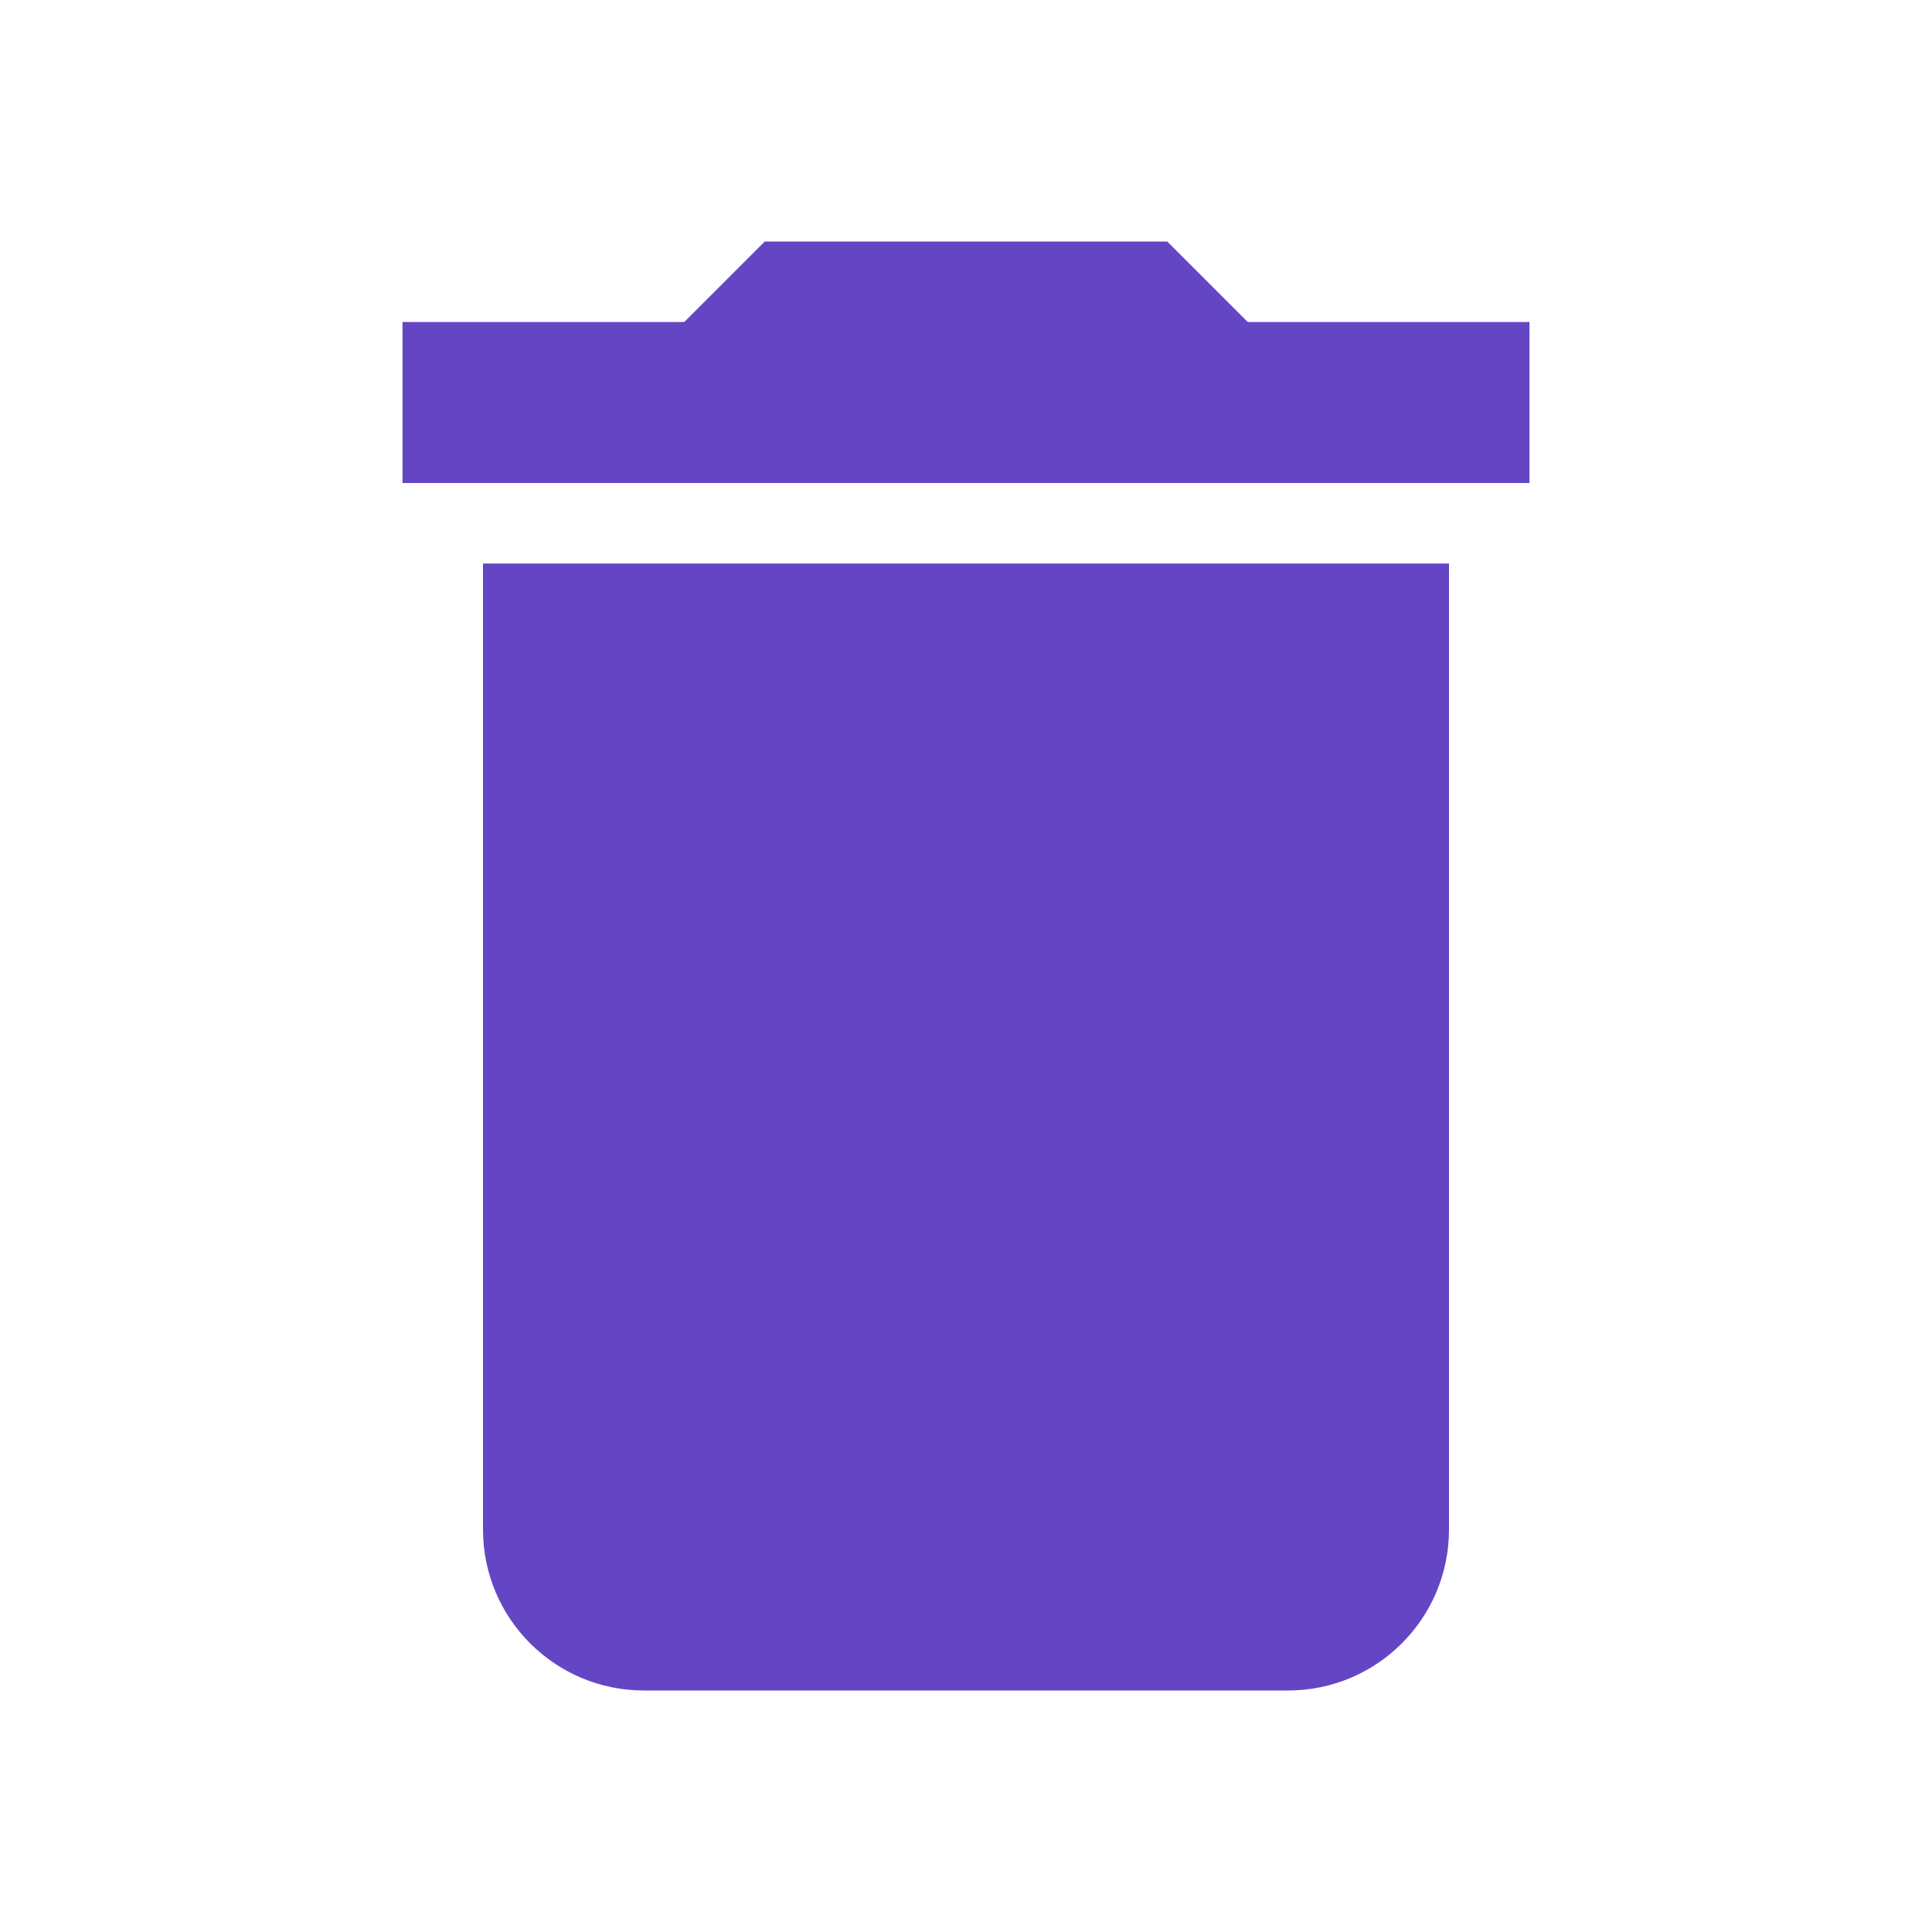
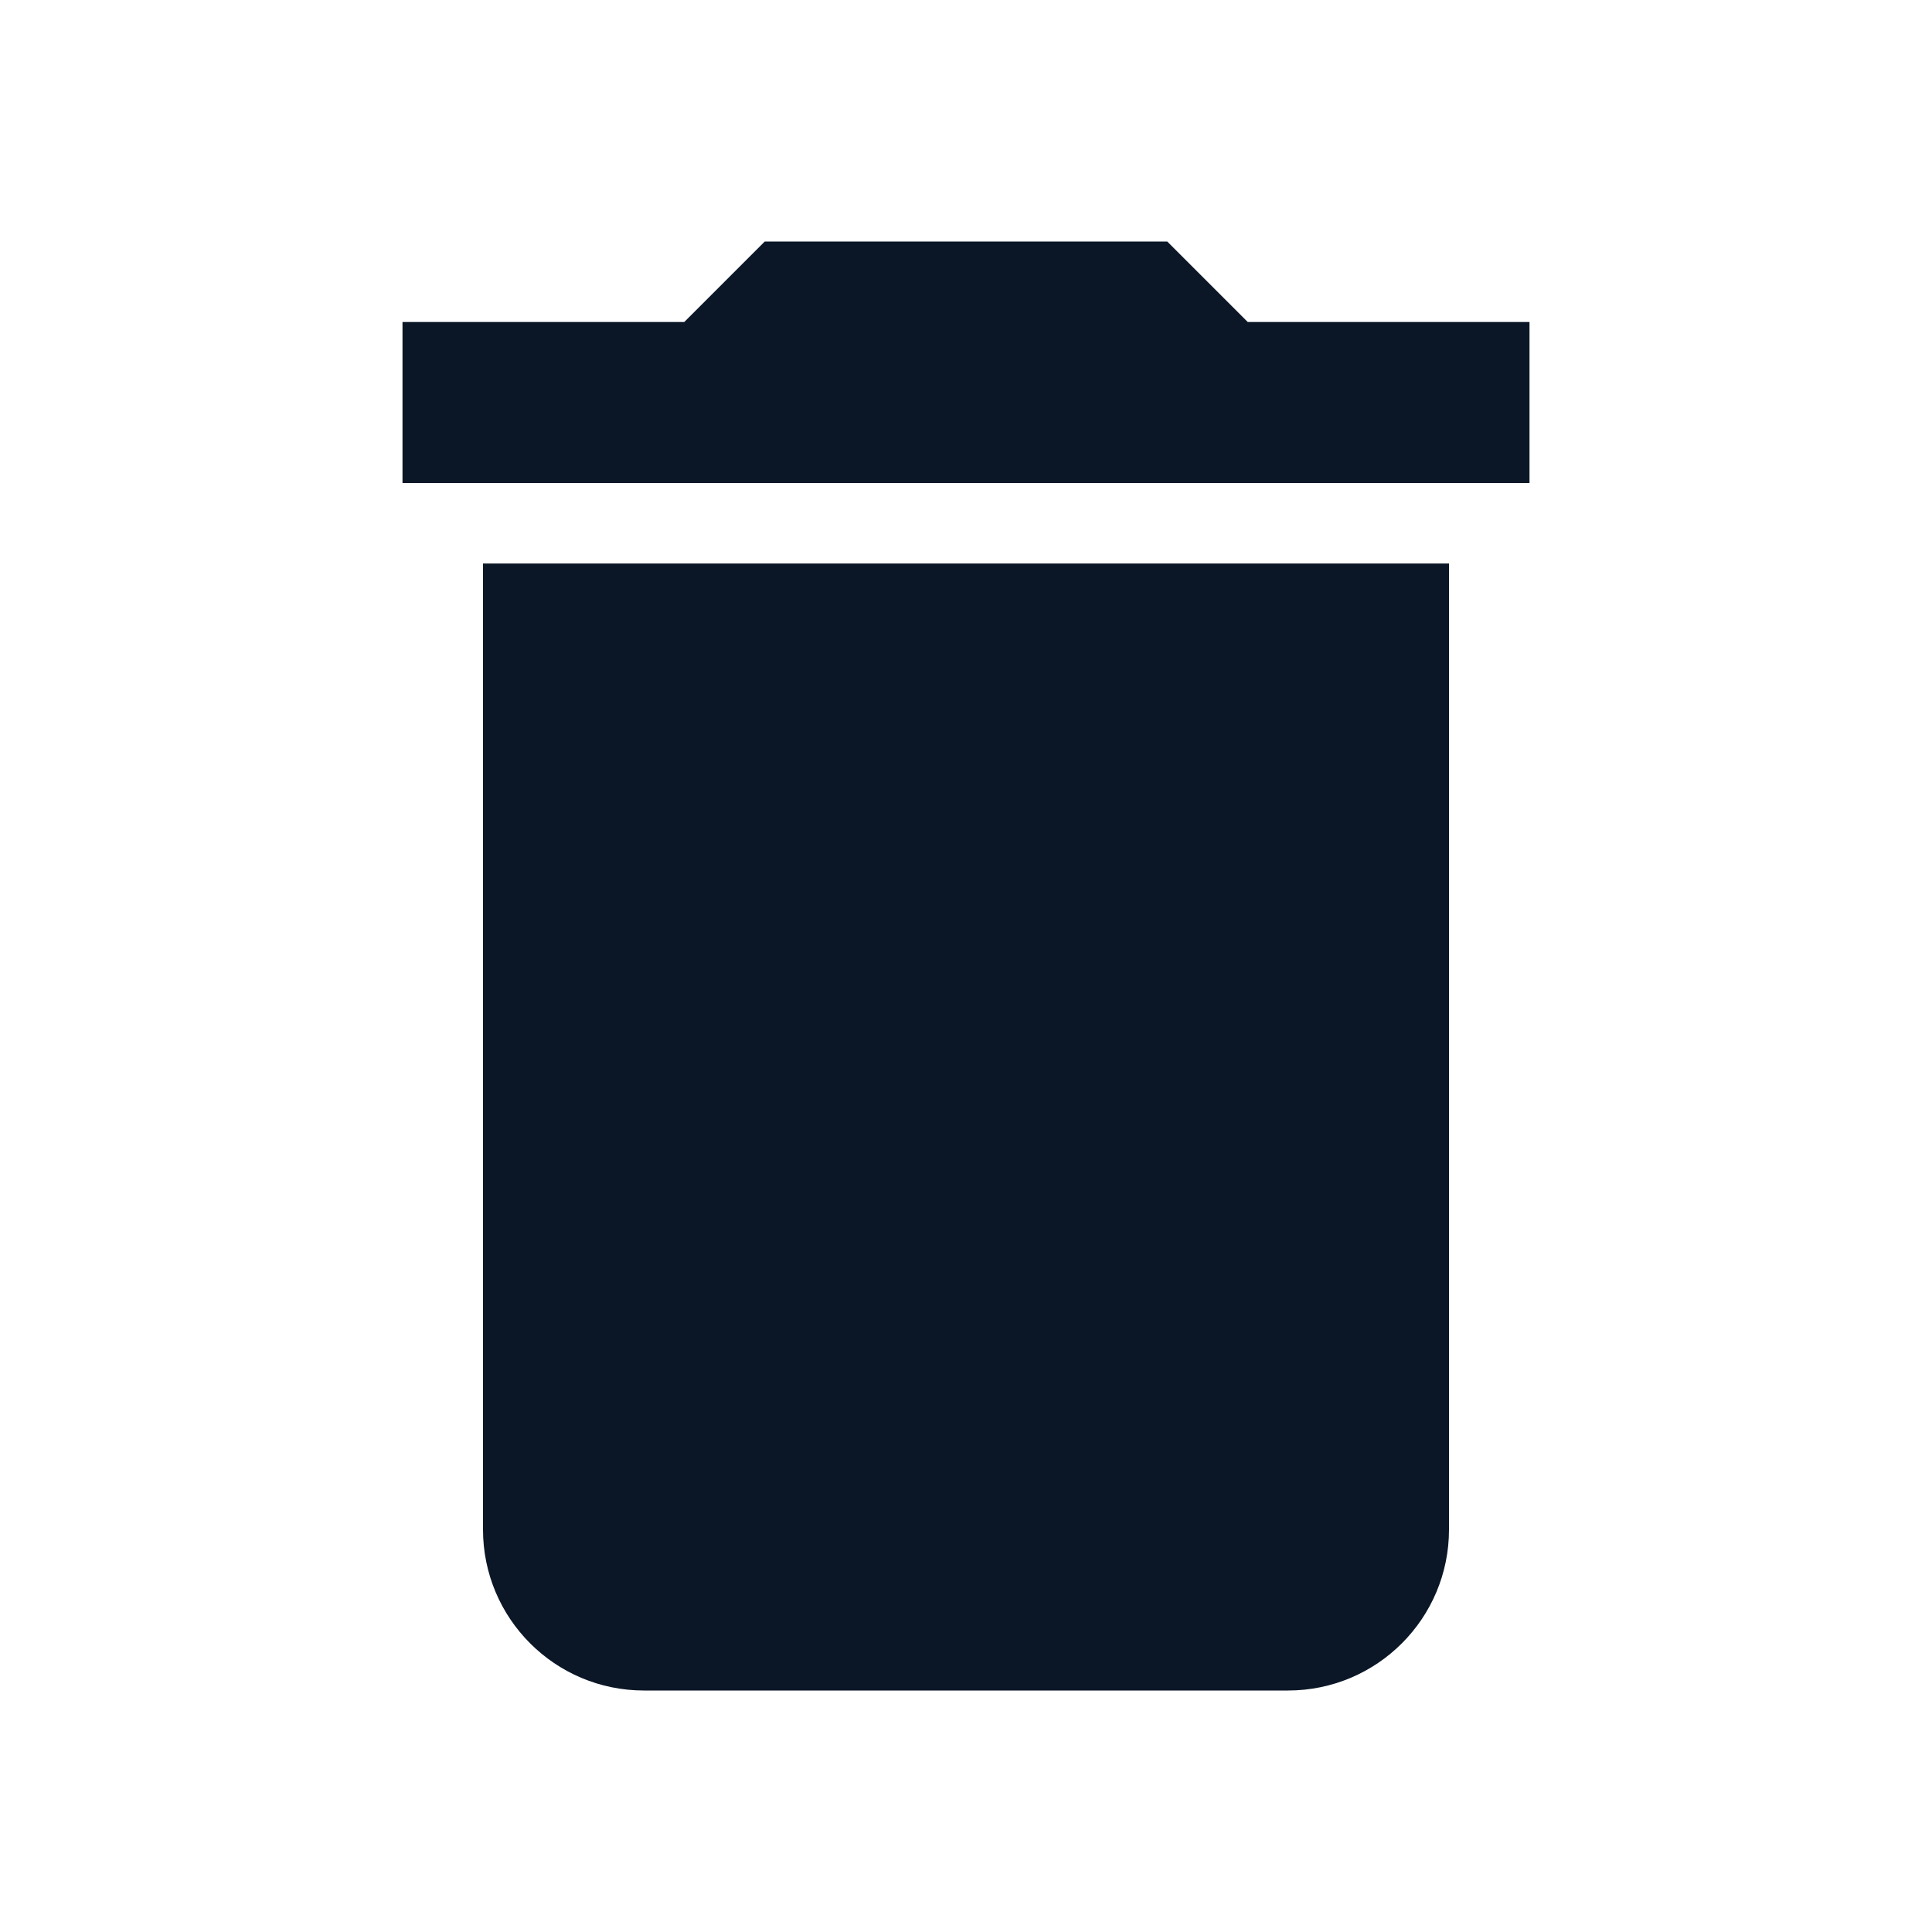
<svg xmlns="http://www.w3.org/2000/svg" height="48" viewBox="0 0 48 48" width="48">
-   <path d="M12 38c0 2.21 1.79 4 4 4h16c2.21 0 4-1.79 4-4V14H12v24zM38 8h-7l-2-2H19l-2 2h-7v4h28V8z" fill="rgb(100, 70, 197)" />
+   <path d="M12 38c0 2.21 1.79 4 4 4h16c2.21 0 4-1.79 4-4V14H12v24zM38 8h-7l-2-2H19l-2 2h-7v4h28V8z" fill="rgb(11, 23, 39)" />
  <path d="M0 0h48v48H0z" fill="none" />
</svg>
